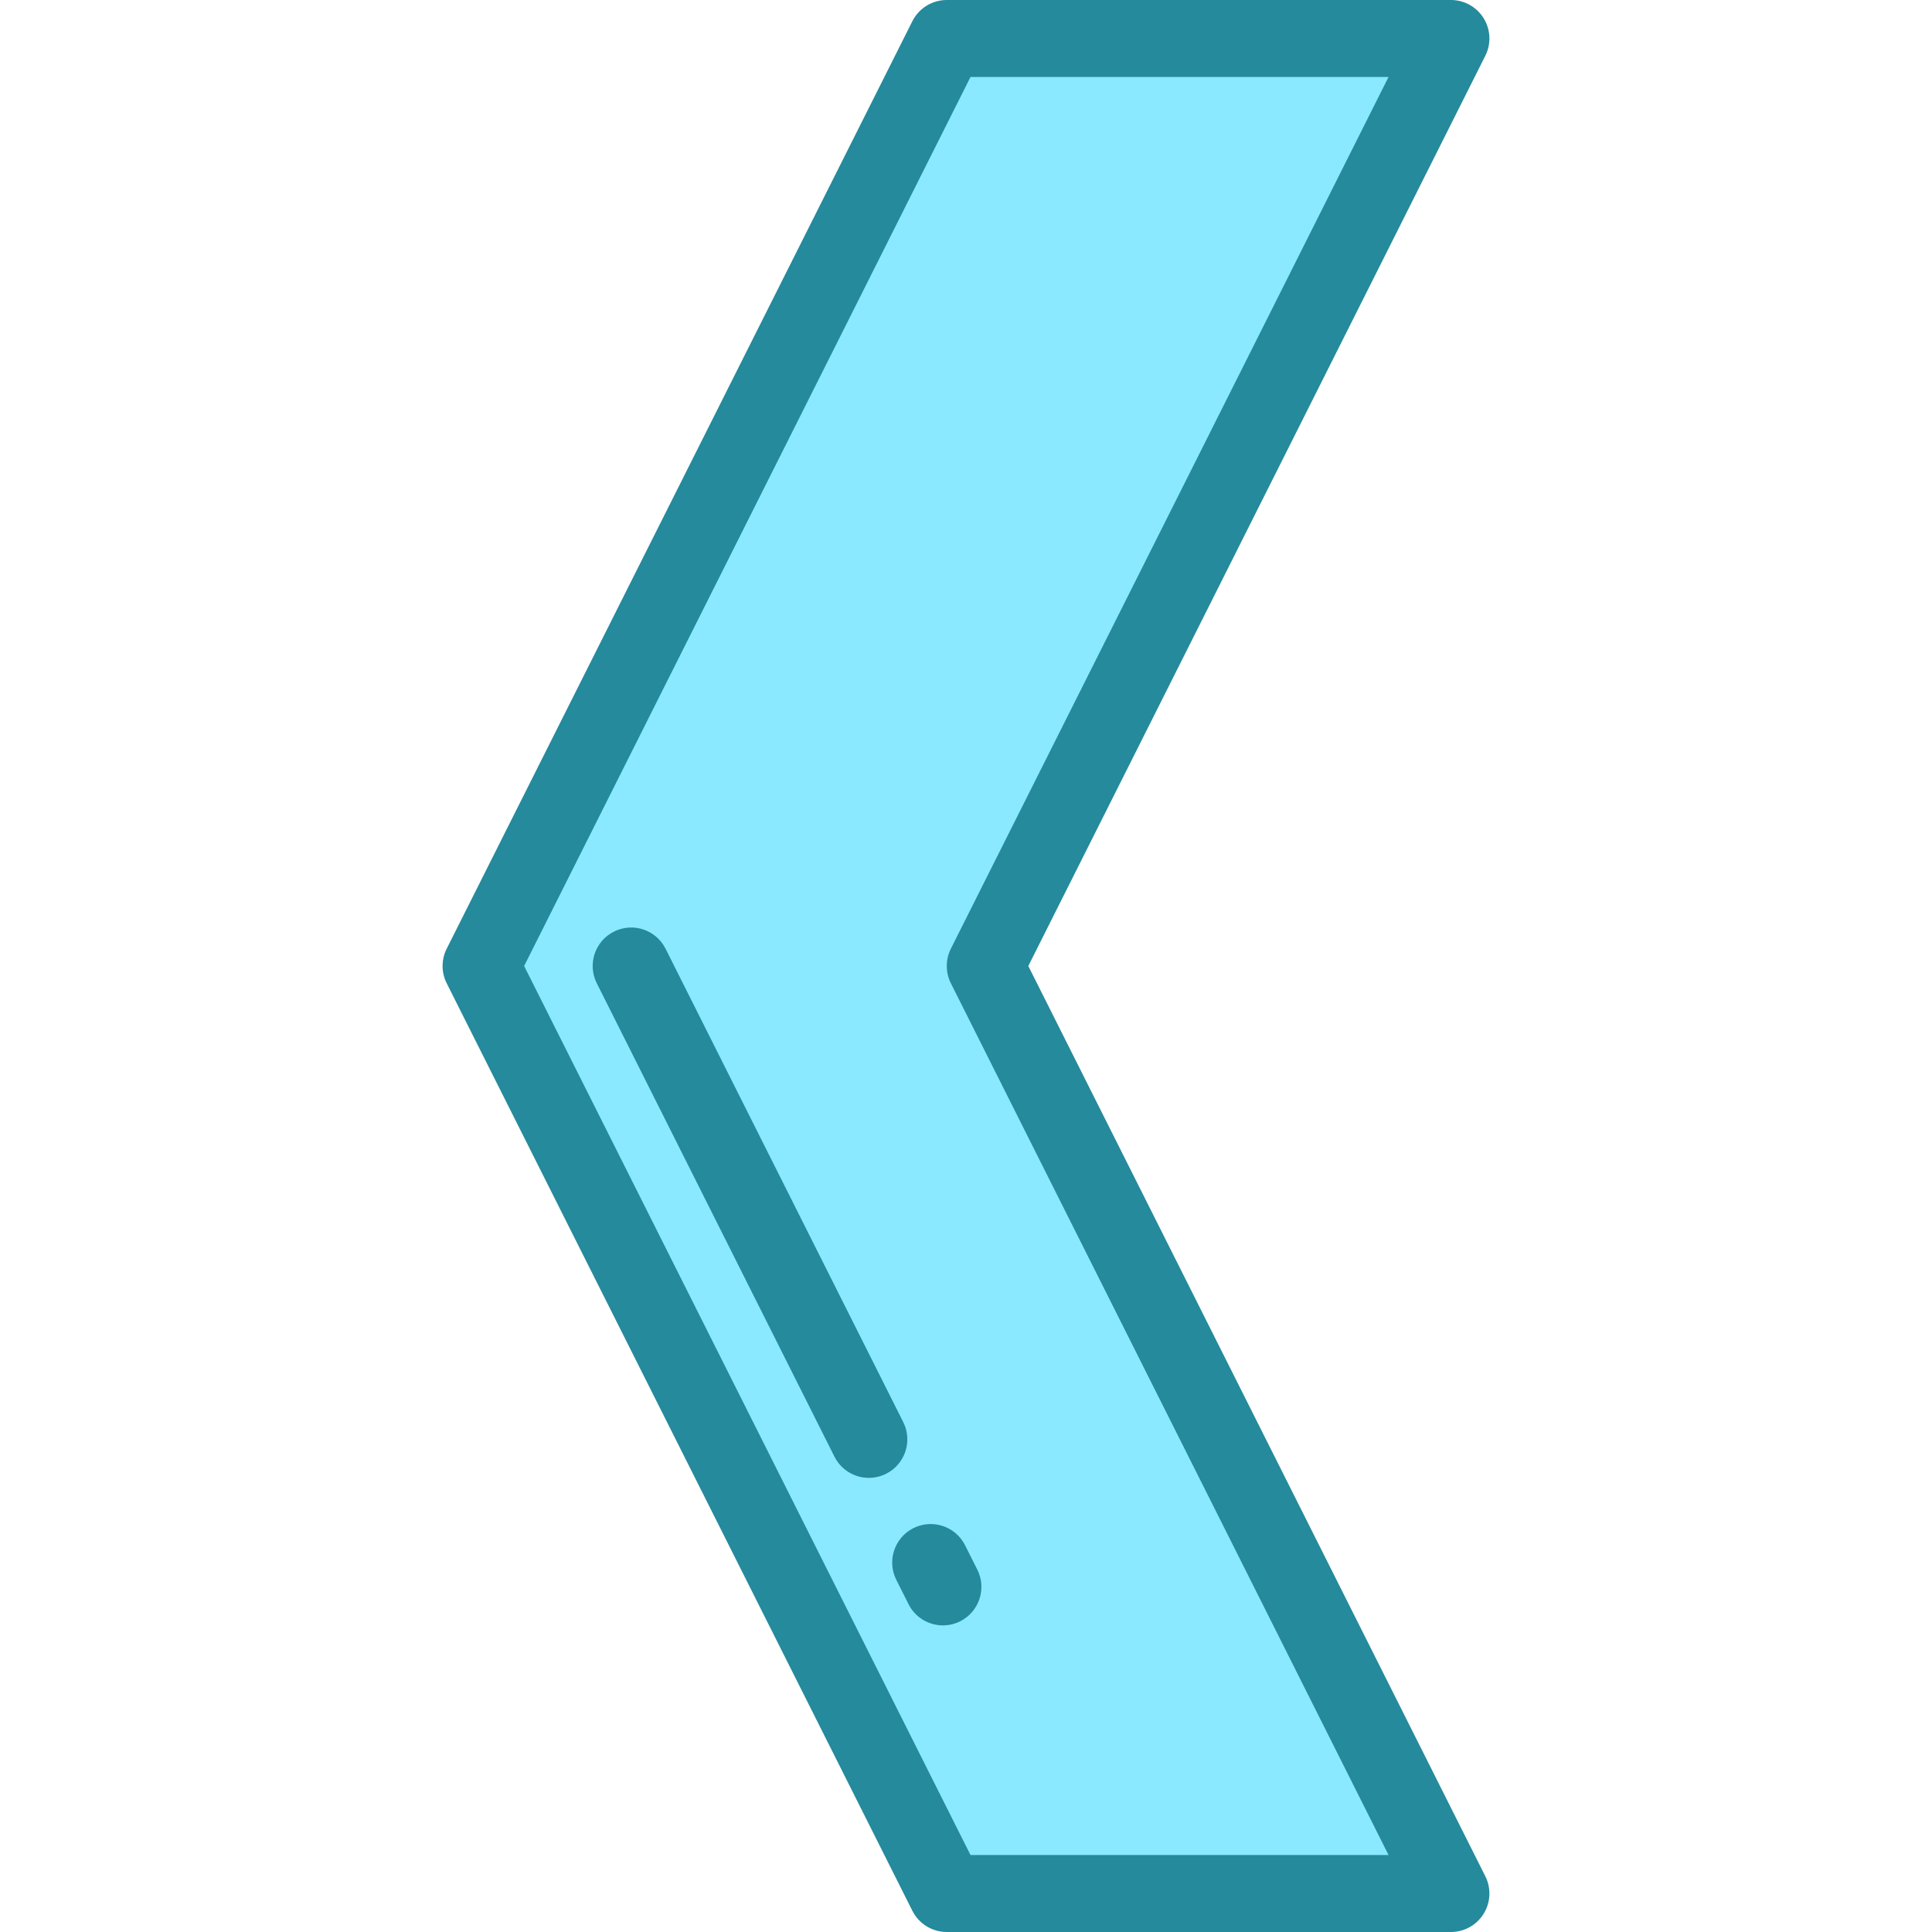
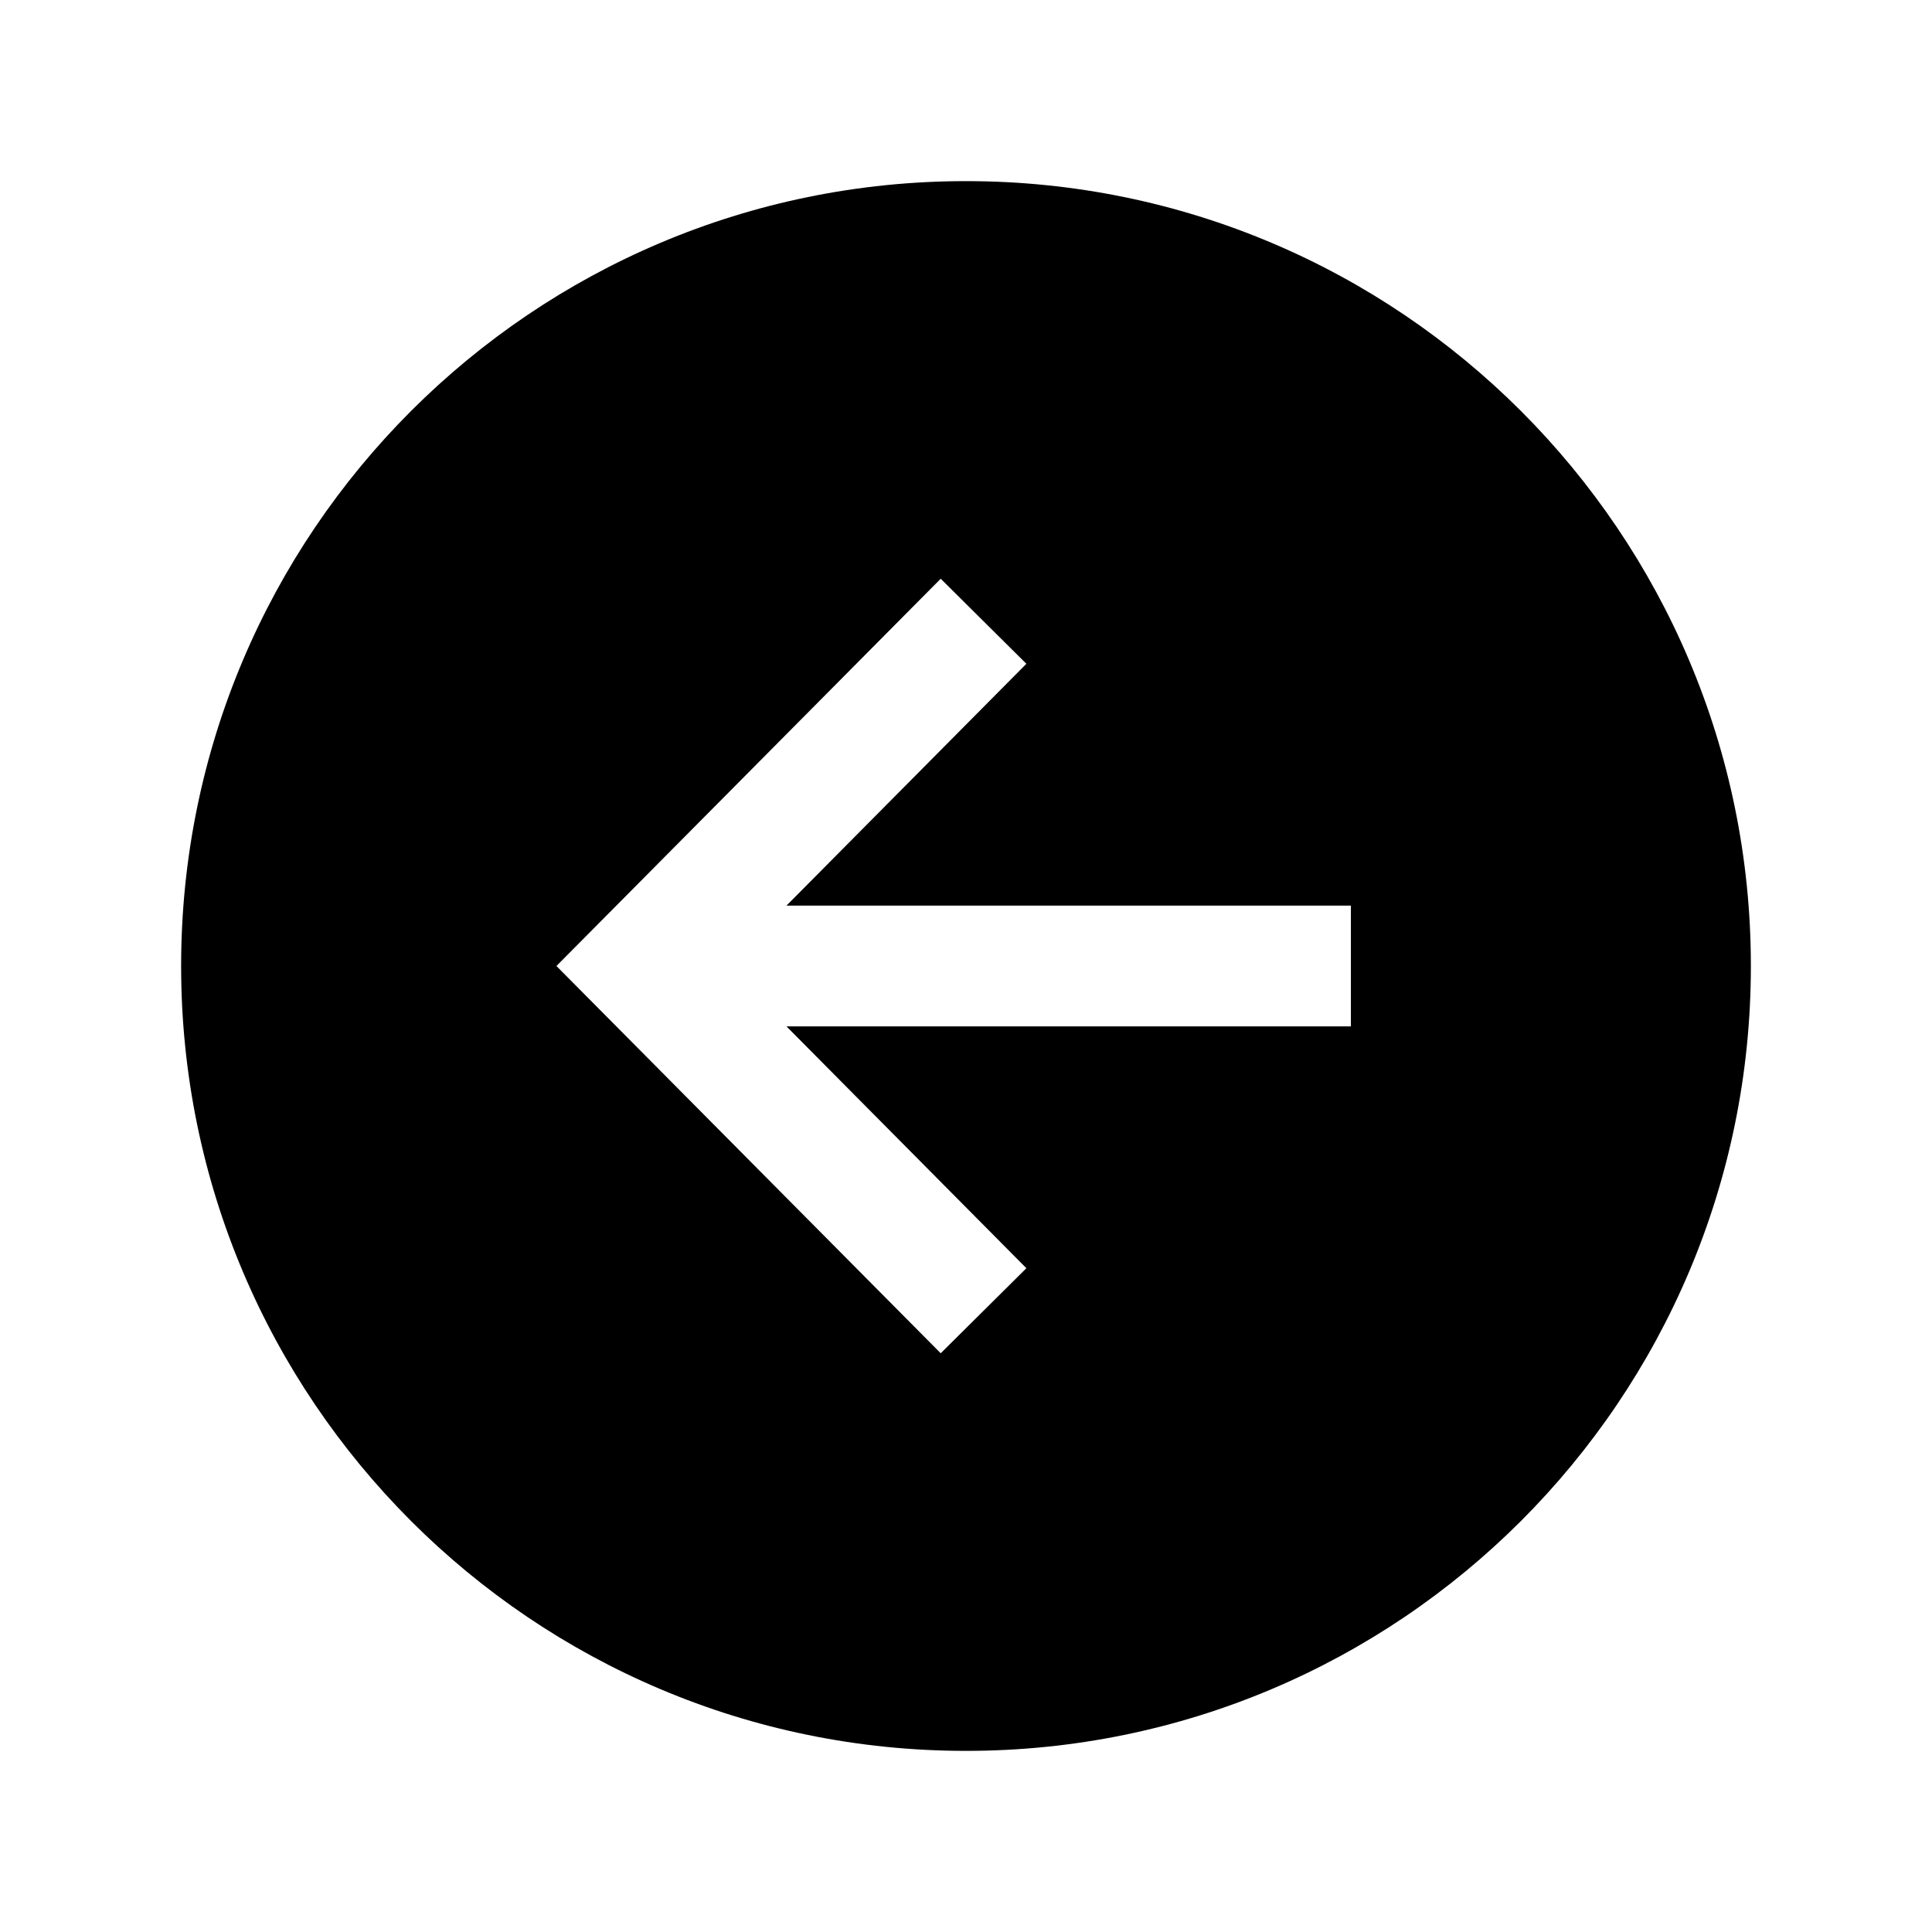
- <svg xmlns="http://www.w3.org/2000/svg" height="800px" width="800px" version="1.1" id="Layer_1" viewBox="0 0 512 512" xml:space="preserve">
-   <polygon style="fill:#8AE9FF;" points="261.1,256 384.51,10.199 250.901,10.199 127.49,256 250.901,501.801 384.51,501.801 " />
-   <g>
-     <path style="fill:#248A9C;" d="M384.51,512h-133.61c-3.857,0-7.384-2.176-9.115-5.623l-123.41-245.801   c-1.446-2.879-1.446-6.274,0-9.154L241.786,5.622C243.516,2.177,247.043,0,250.901,0h133.61c3.538,0,6.822,1.834,8.681,4.845   c1.858,3.011,2.021,6.769,0.434,9.931L272.512,256l121.112,241.224c1.588,3.163,1.424,6.92-0.434,9.931   C391.331,510.166,388.048,512,384.51,512z M257.192,491.602h110.785L251.986,260.576c-1.446-2.879-1.446-6.274,0-9.154   L367.977,20.398H257.192L138.902,256L257.192,491.602z" />
-     <path style="fill:#248A9C;" d="M249.889,430.745c-3.736,0-7.332-2.06-9.123-5.626l-3.241-6.456   c-2.527-5.034-0.494-11.163,4.54-13.691c5.036-2.528,11.163-0.493,13.691,4.54l3.241,6.456c2.527,5.034,0.494,11.163-4.54,13.691   C252.988,430.396,251.427,430.745,249.889,430.745z" />
-     <path style="fill:#248A9C;" d="M230.26,391.65c-3.735,0-7.332-2.059-9.122-5.625l-62.985-125.449   c-2.528-5.034-0.496-11.164,4.538-13.691c5.038-2.529,11.165-0.496,13.691,4.538l62.985,125.449   c2.528,5.034,0.496,11.164-4.538,13.691C233.36,391.301,231.798,391.65,230.26,391.65z" />
-   </g>
+ <svg xmlns="http://www.w3.org/2000/svg" fill="#000000" width="800px" height="800px" viewBox="0 0 512 512">
+   <path d="M48,256c0,114.87,93.13,208,208,208s208-93.13,208-208S370.87,48,256,48,48,141.13,48,256Zm224-80.09L208.42,240H358v32H208.42L272,336.09,249.3,358.63,147.46,256,249.3,153.37Z" />
</svg>
